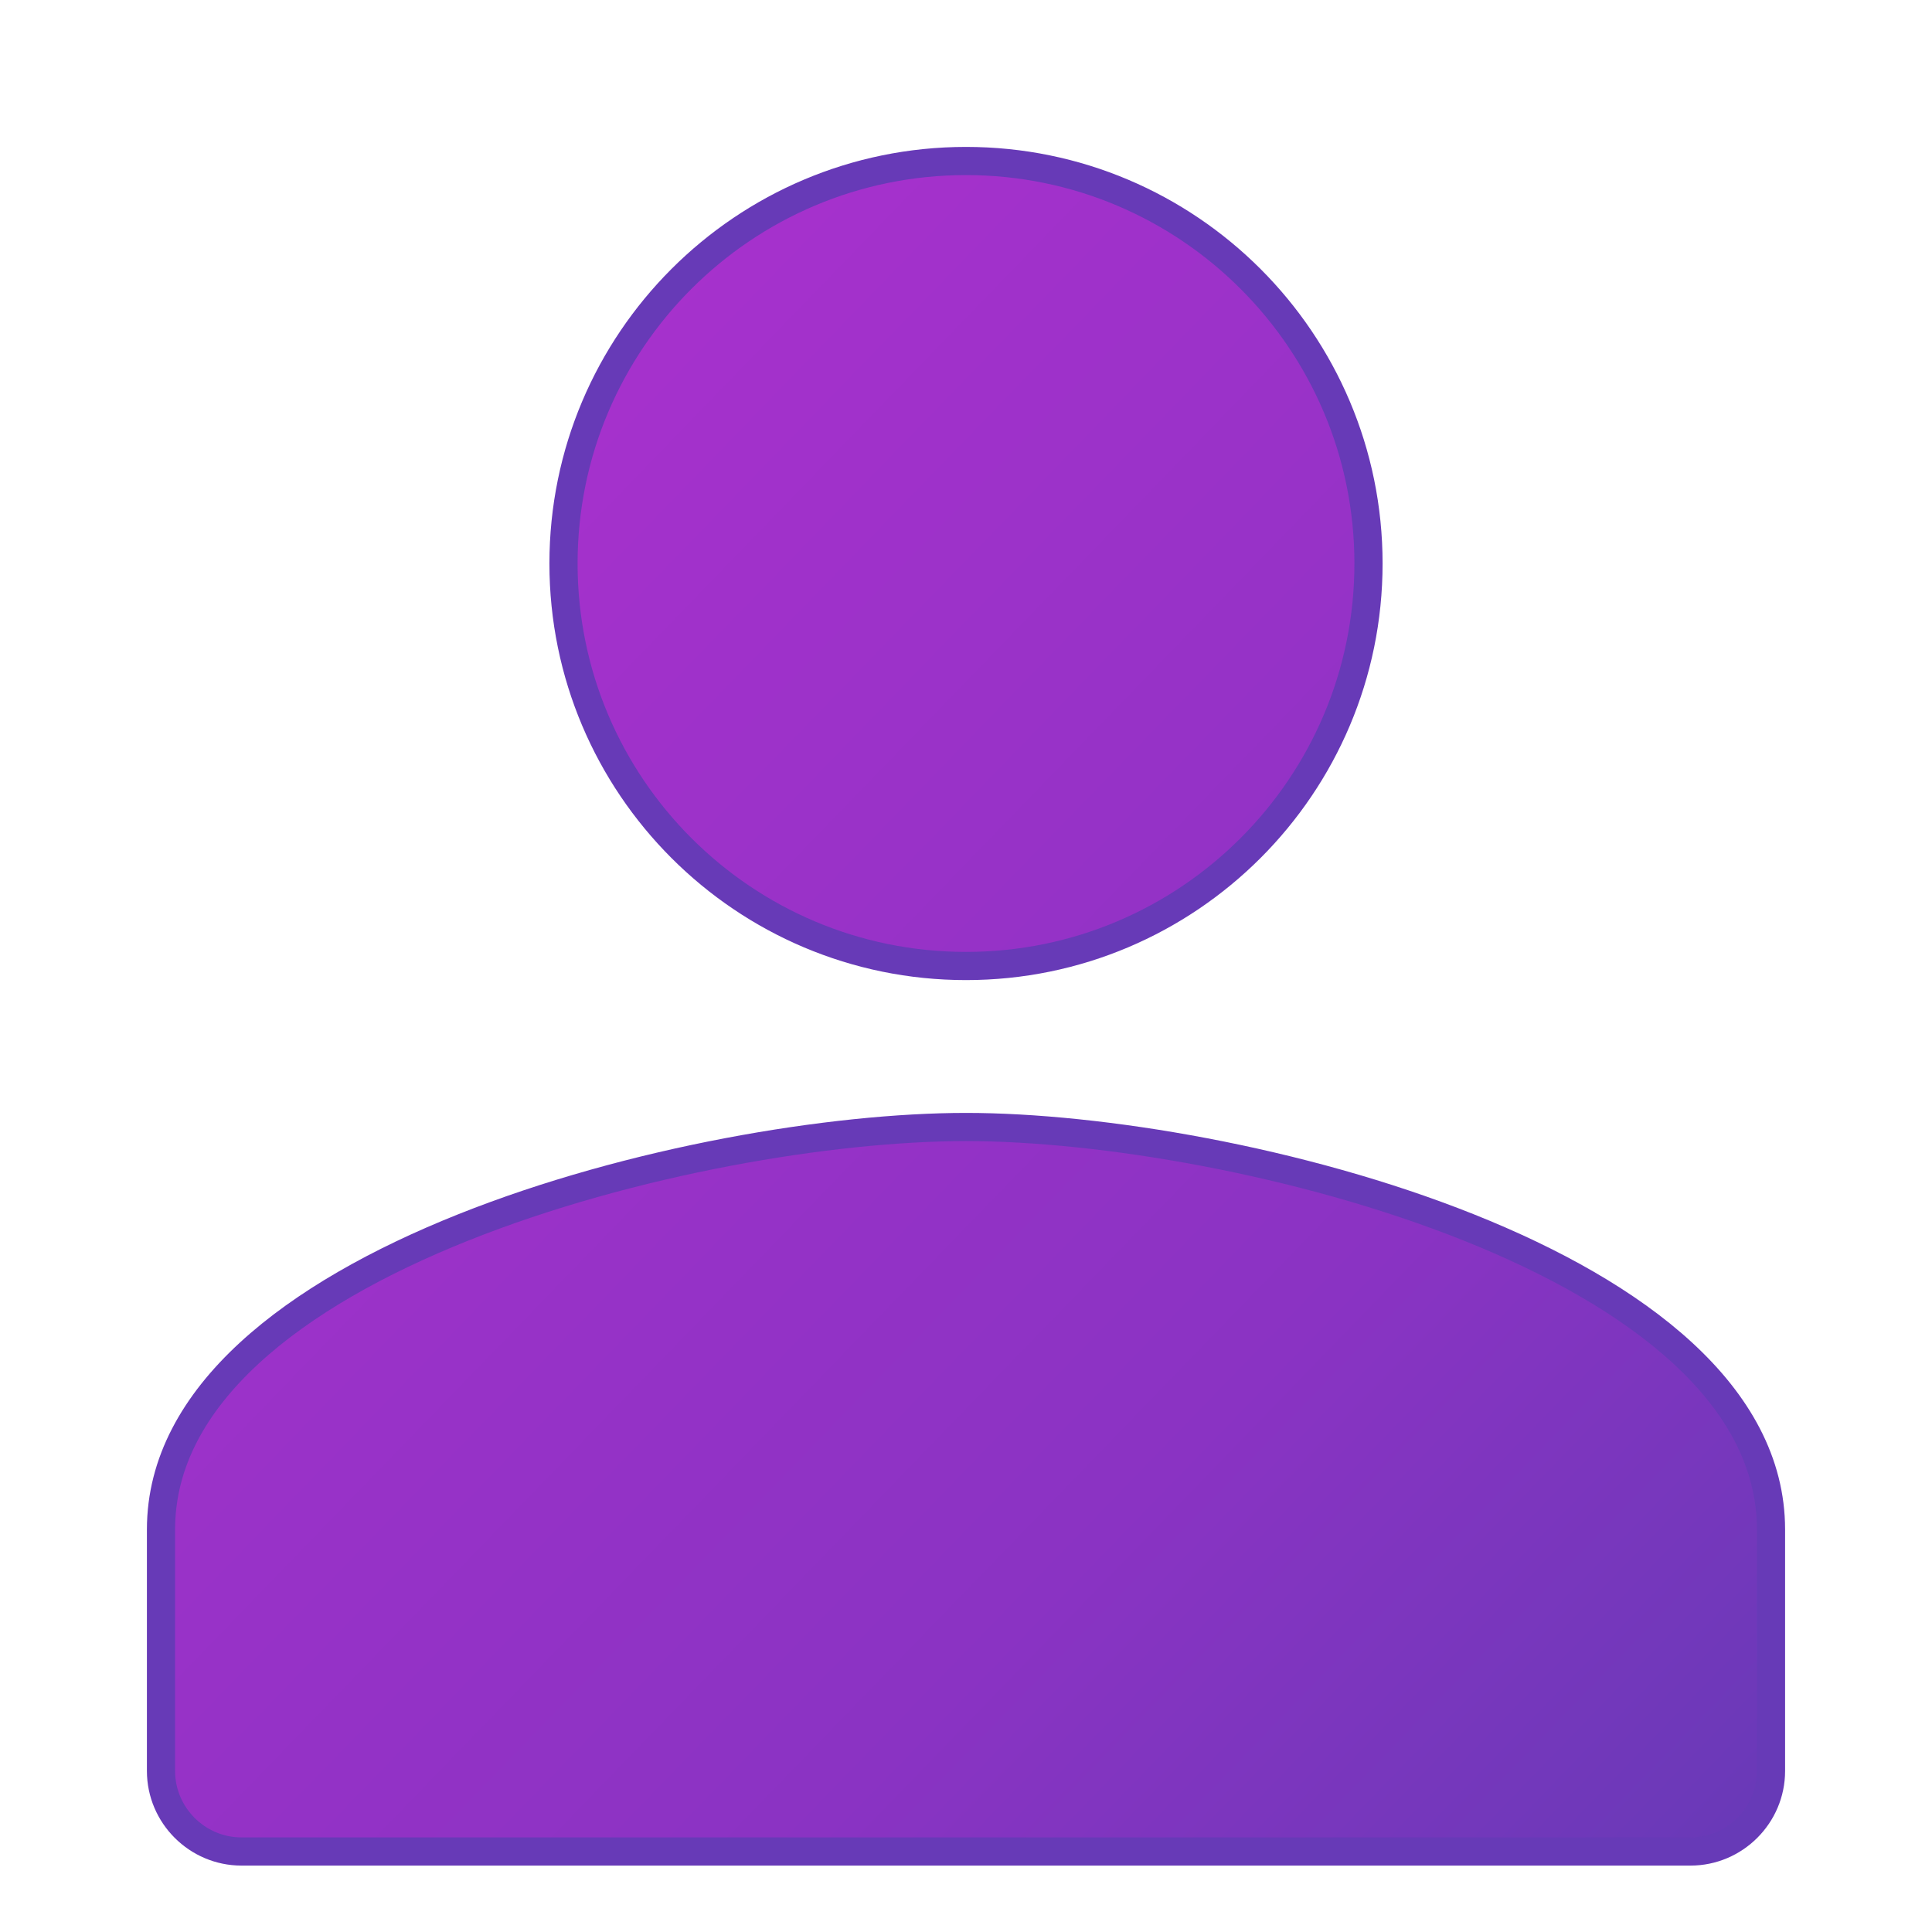
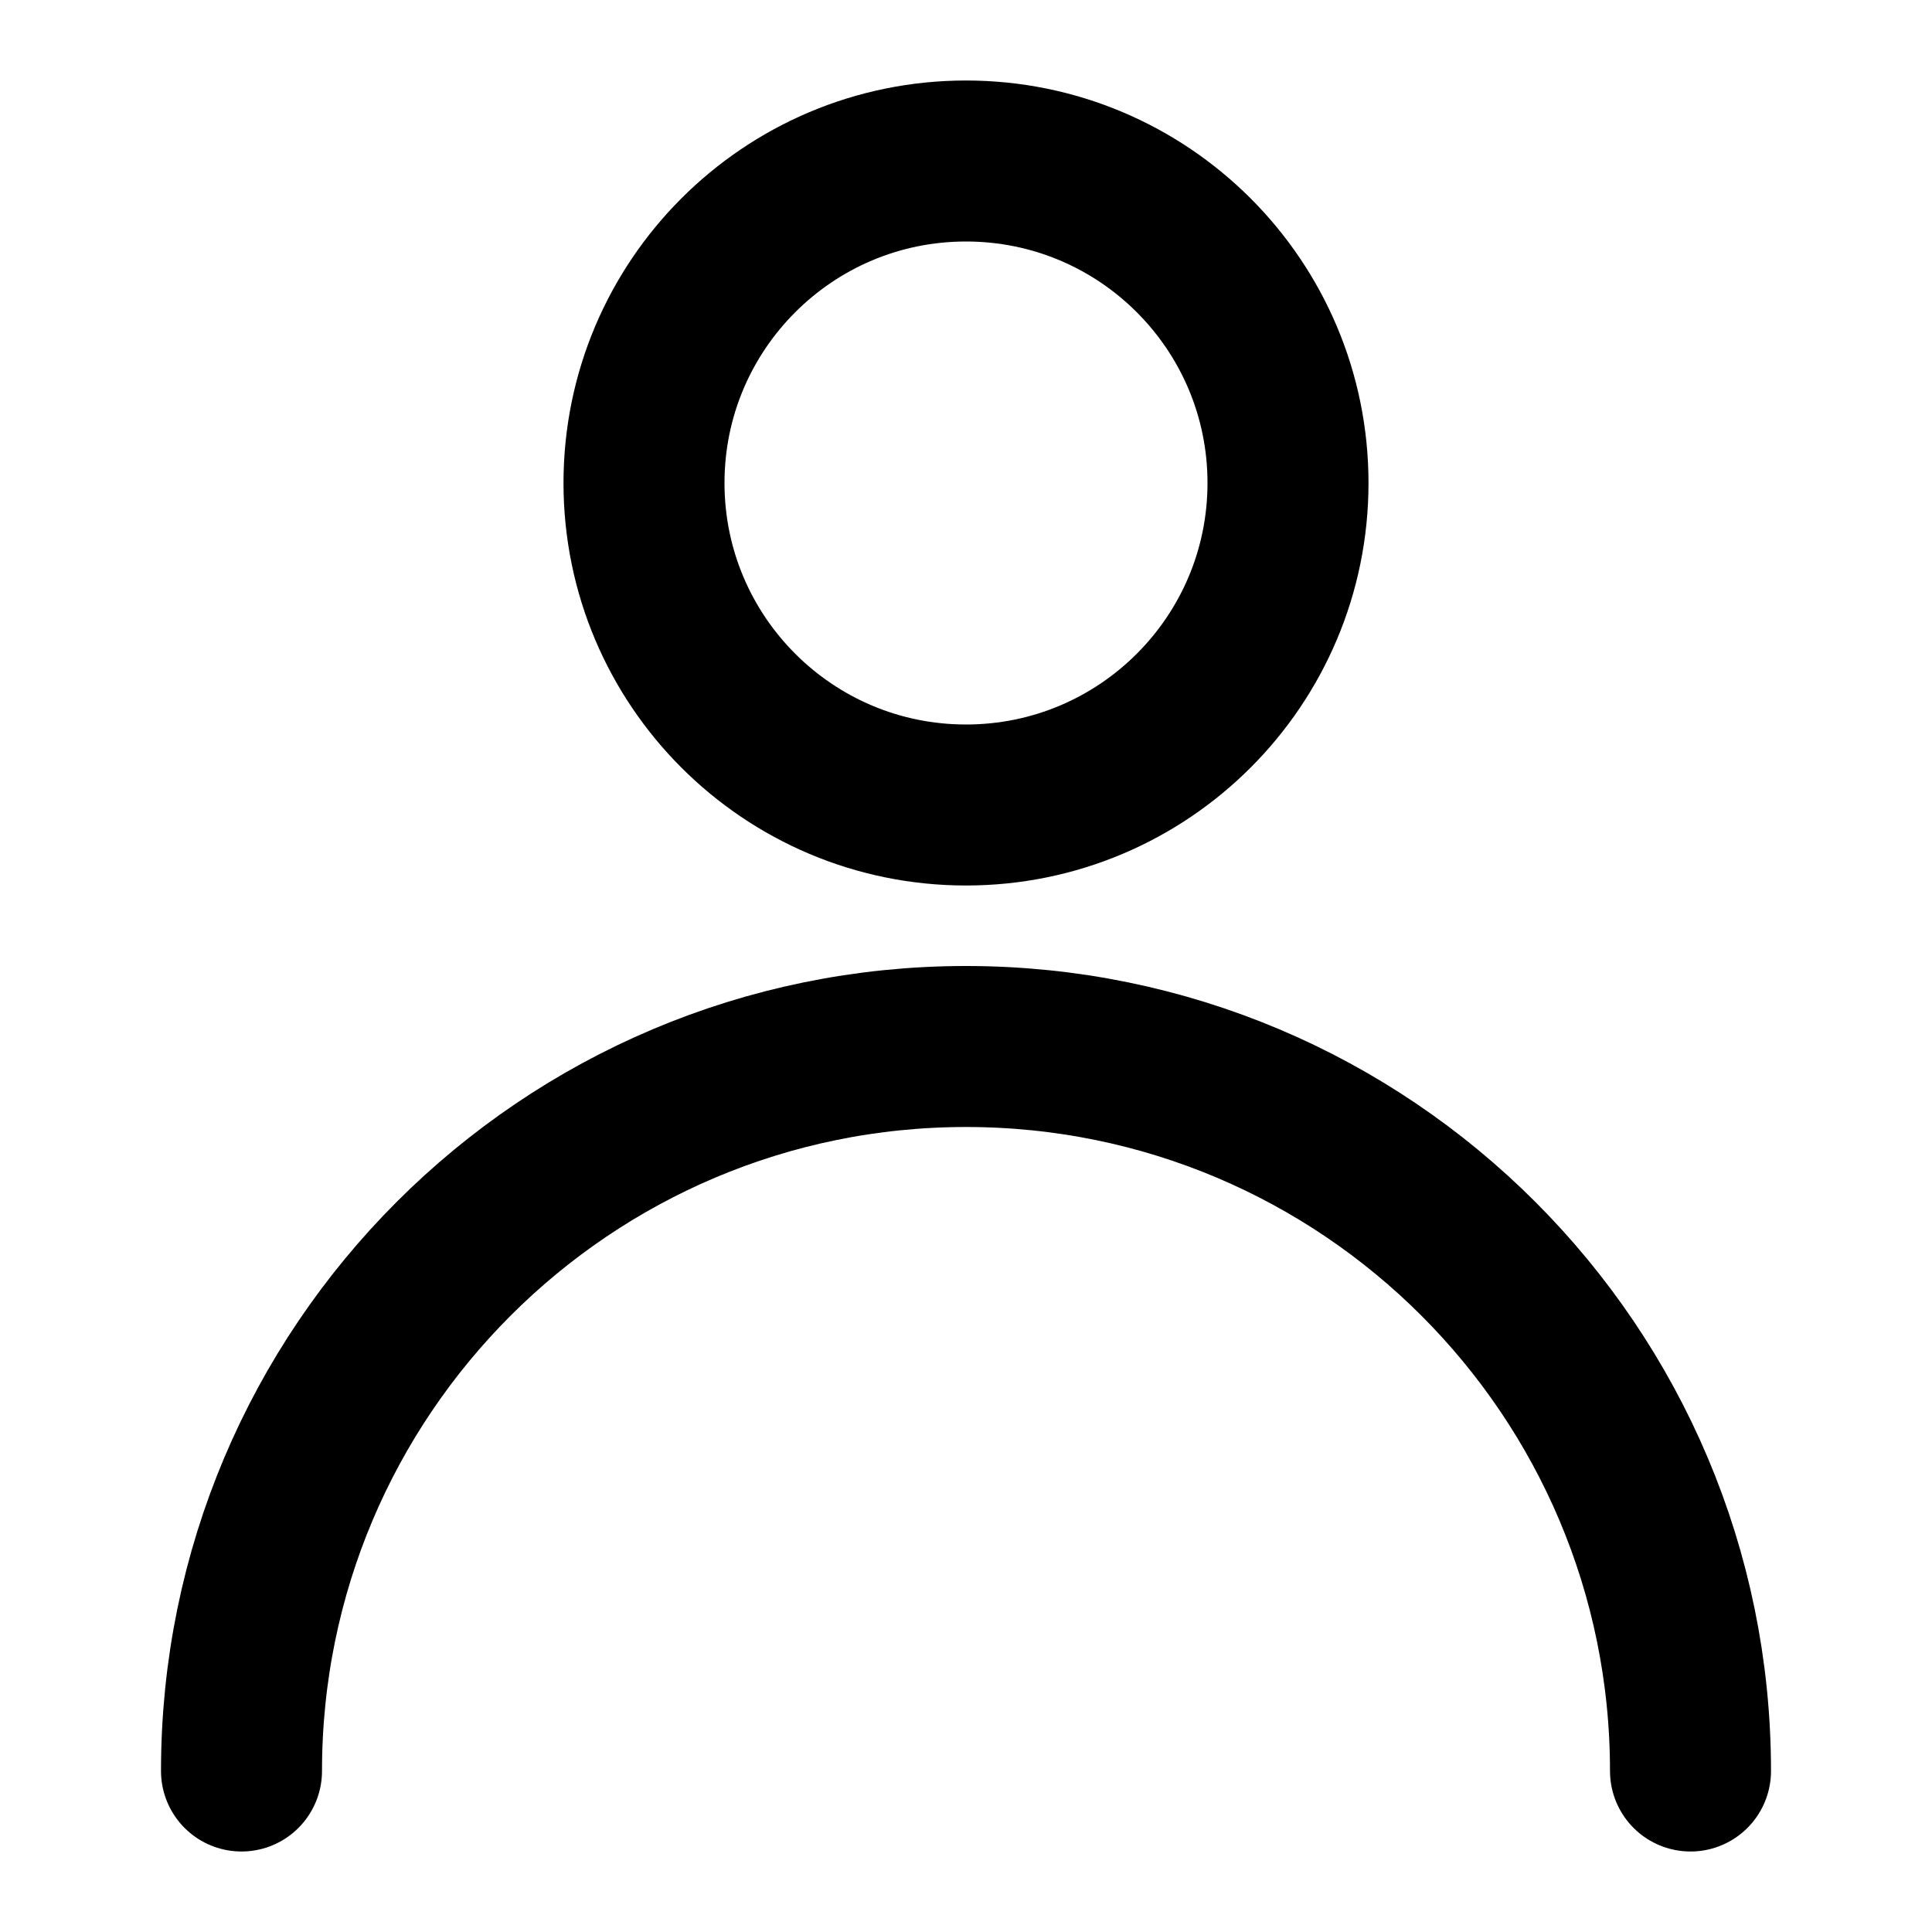
- <svg xmlns="http://www.w3.org/2000/svg" width="24" height="24" viewBox="0 0 24 24">
-   <defs>
-     <linearGradient id="guestGradient" x1="0%" y1="0%" x2="100%" y2="100%">
-       <stop offset="0%" stop-color="#B130D0" />
-       <stop offset="70%" stop-color="#8A33C3" />
-       <stop offset="100%" stop-color="#673AB7" />
-     </linearGradient>
-   </defs>
-   <path d="M12 12c2.76 0 5-2.24 5-5s-2.24-5-5-5-5 2.24-5 5 2.24 5 5 5zm0 2c-3.32 0-10 1.66-10 5v3c0 .55.45 1 1 1h18c.55 0 1-.45 1-1v-3c0-3.34-6.68-5-10-5z" fill="url(#guestGradient)" stroke="#673AB7" stroke-width="0.35" stroke-linejoin="round" stroke-linecap="round" />
+ <svg xmlns="http://www.w3.org/2000/svg" width="32" height="32" viewBox="0 0 48 48" fill="none">
+   <circle cx="24" cy="12" r="8" fill="none" stroke="#000000" stroke-width="4" stroke-linecap="round" stroke-linejoin="round" />
+   <path d="M42 44C42 34.059 33.941 26 24 26C14.059 26 6 34.059 6 44" stroke="#000000" stroke-width="4" stroke-linecap="round" stroke-linejoin="round" />
</svg>
